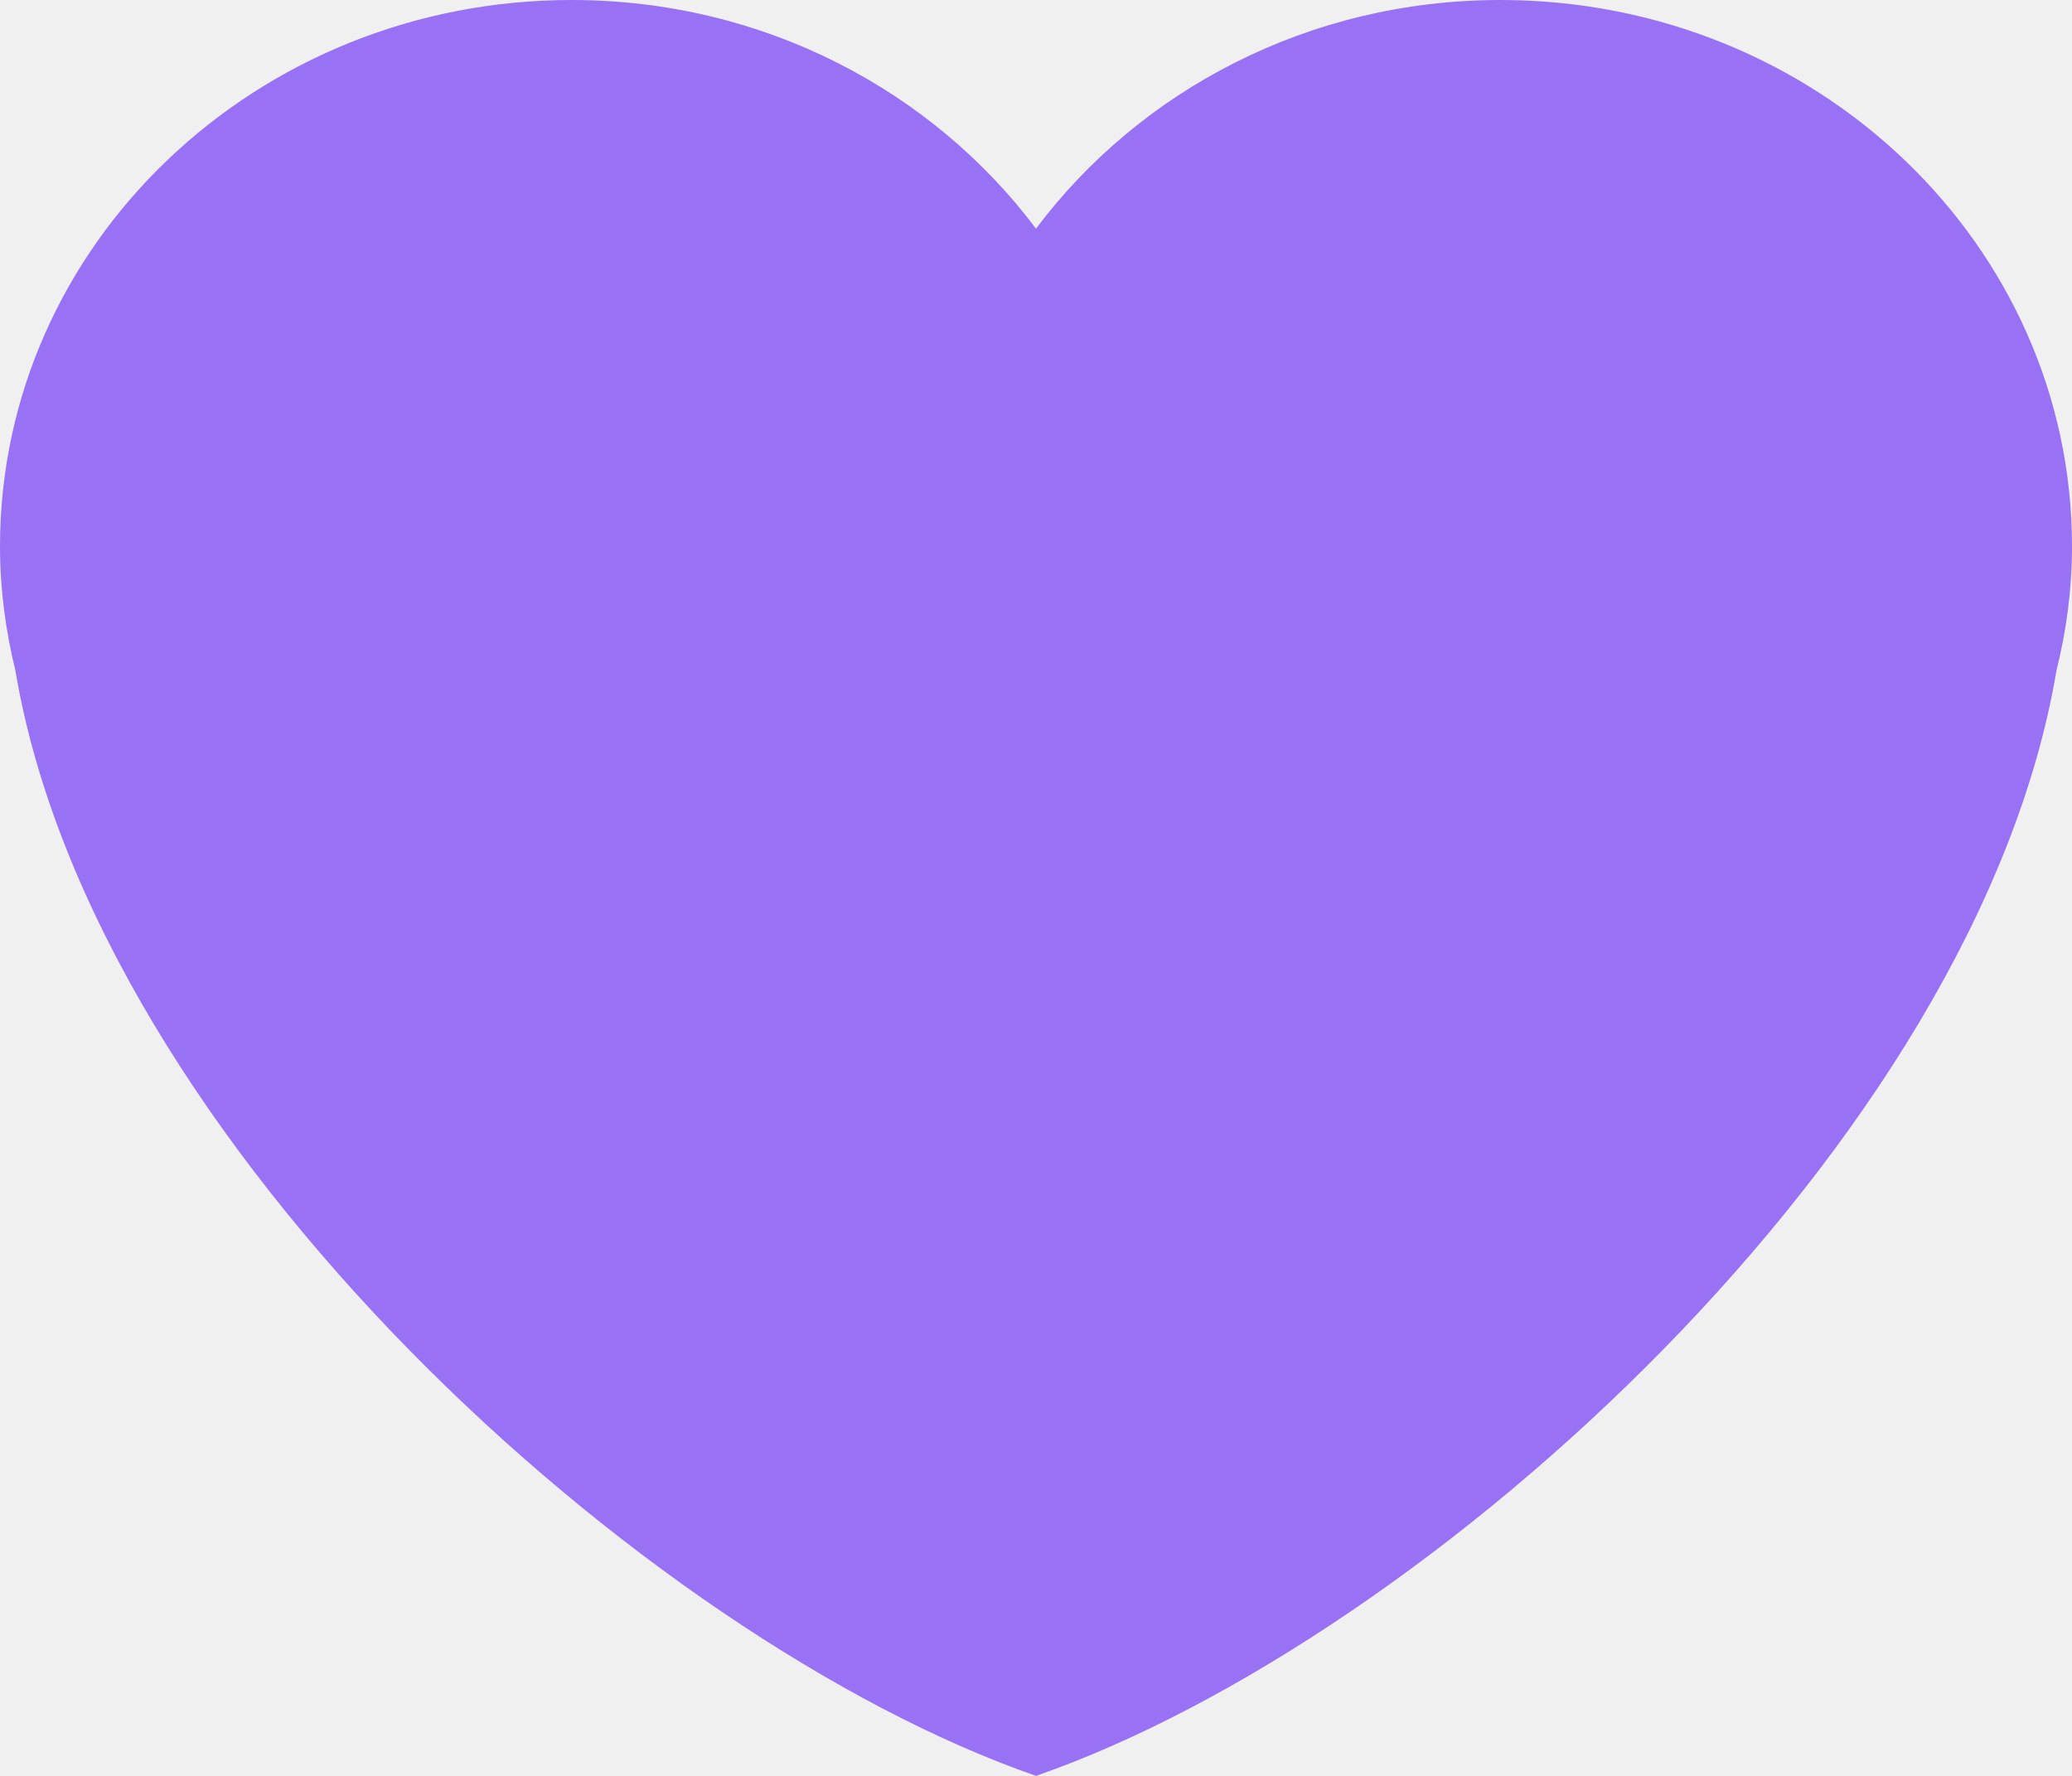
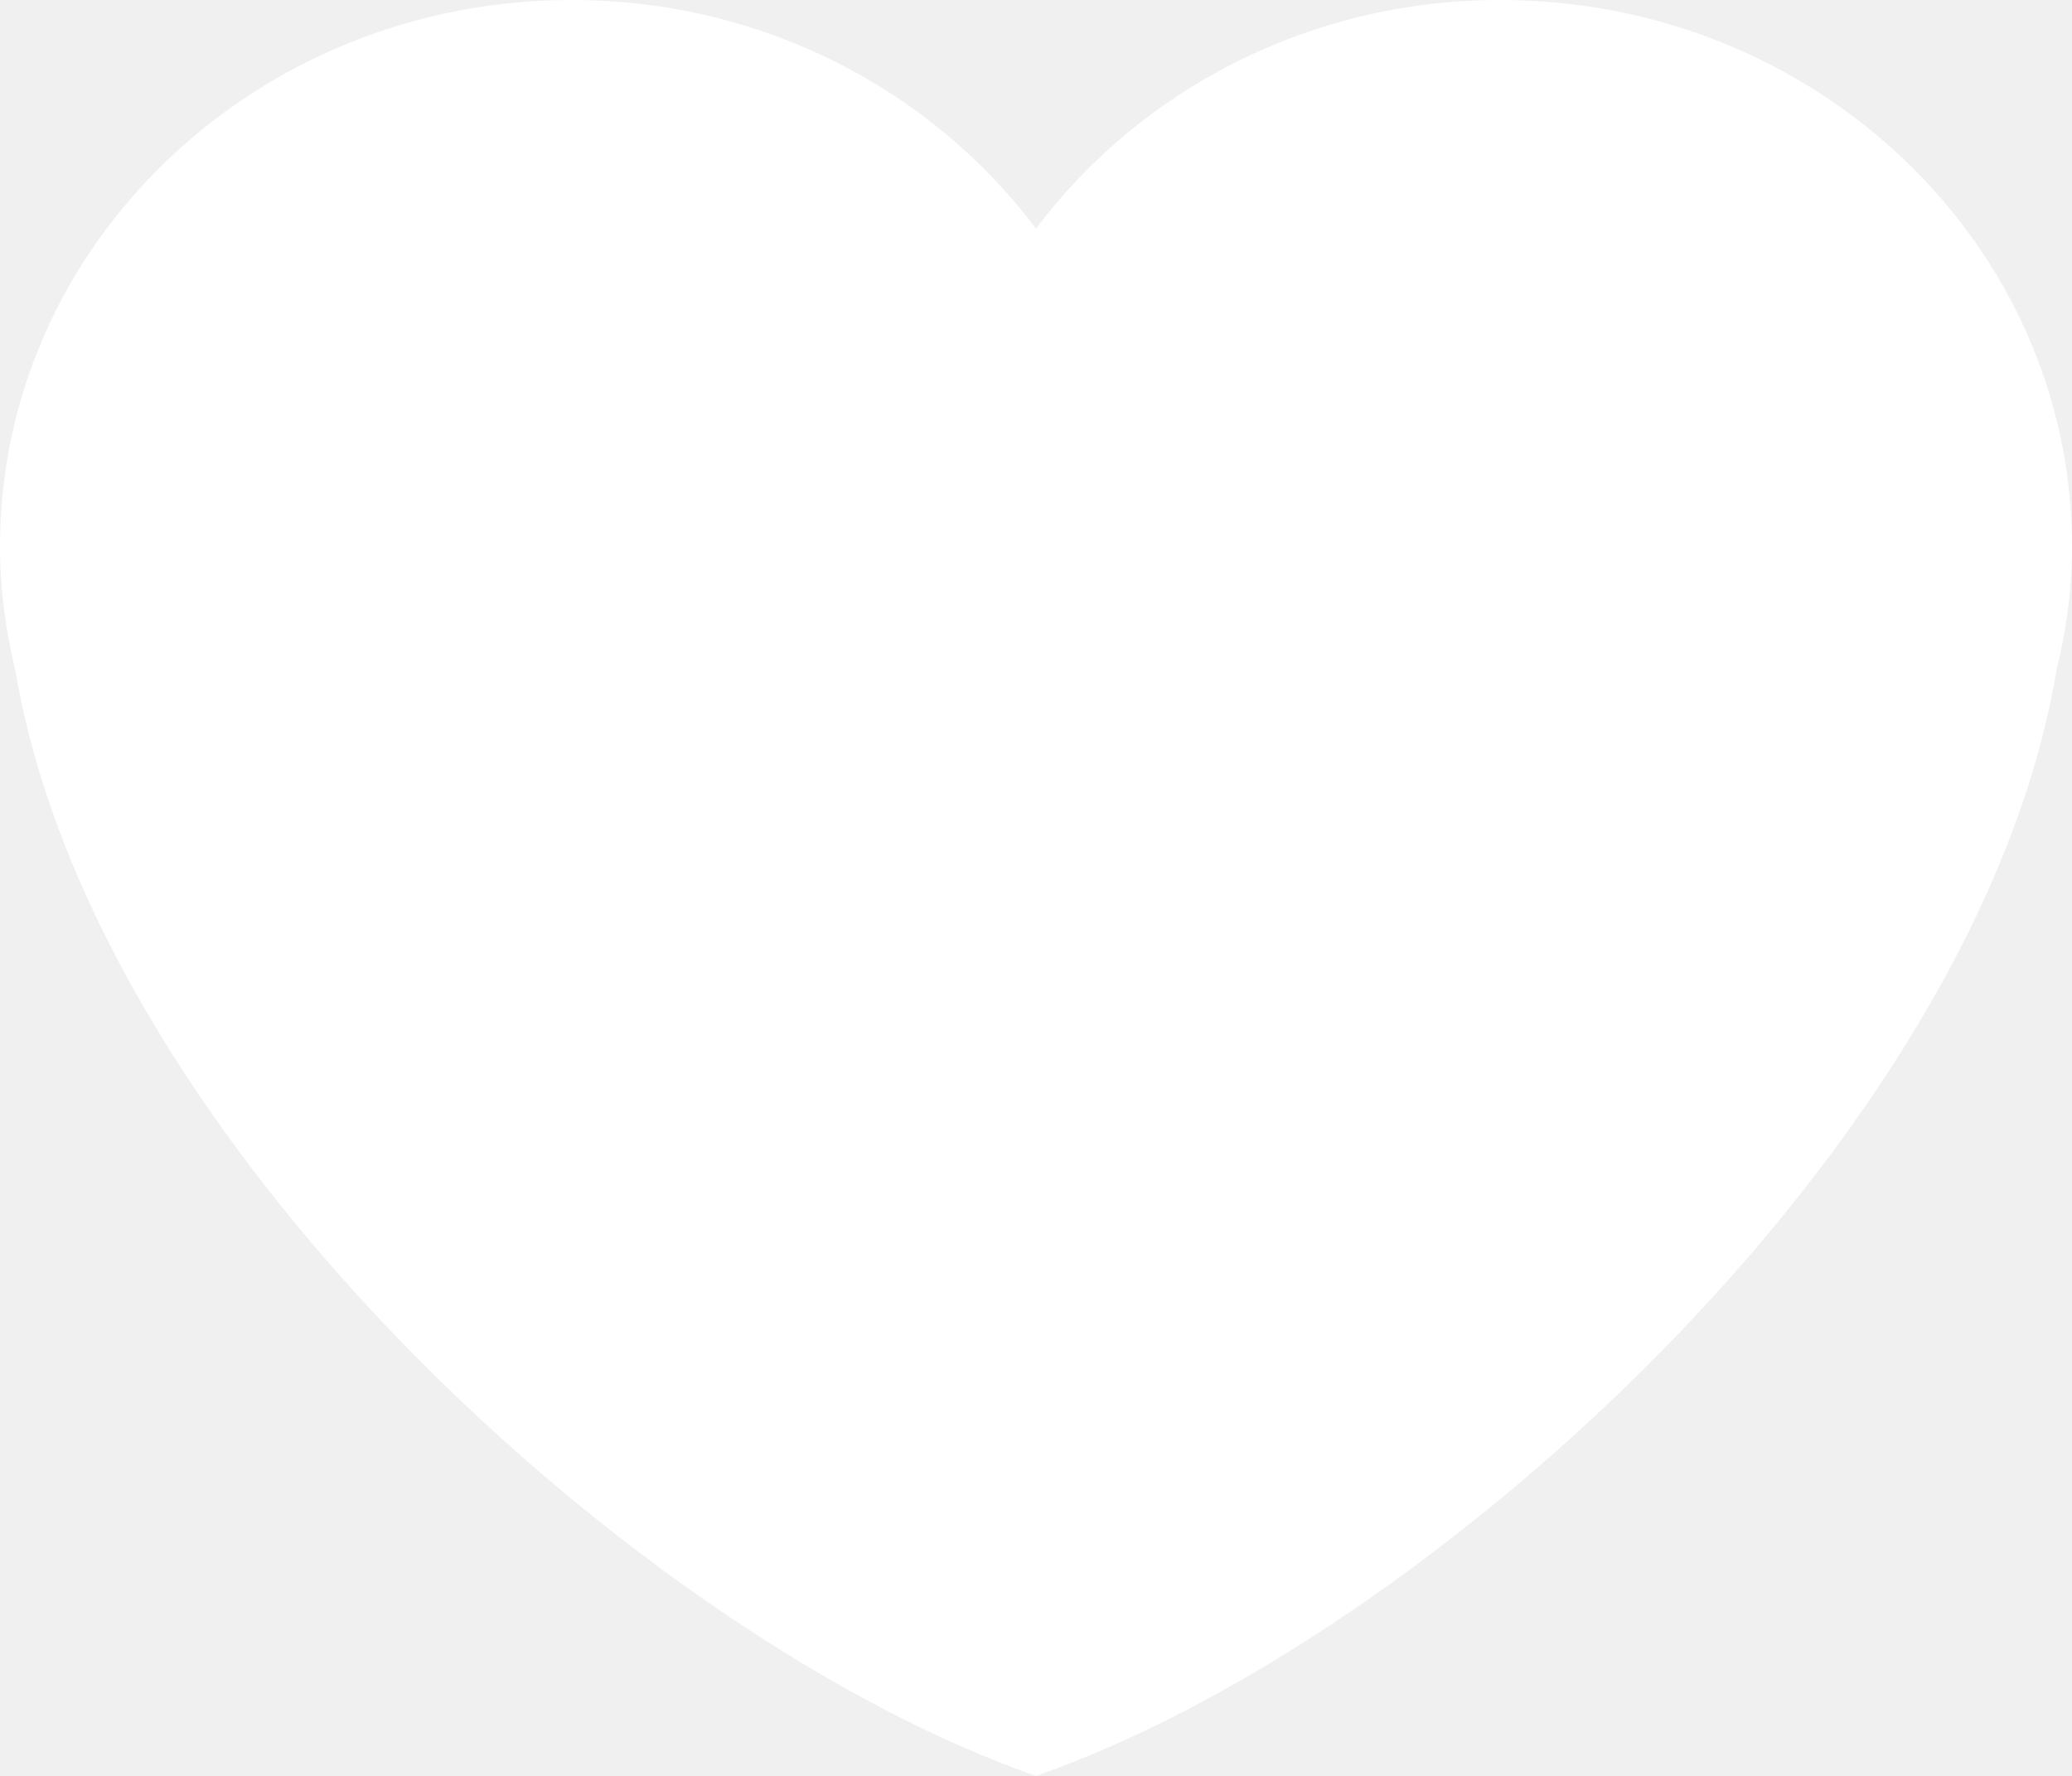
<svg xmlns="http://www.w3.org/2000/svg" width="14" height="12" viewBox="0 0 14 12" fill="none">
-   <path d="M14 3.693C14 1.653 12.271 0 10.138 0C8.843 0 7.701 0.611 7 1.545C6.299 0.611 5.157 0 3.862 0C1.729 0 0 1.653 0 3.693C0 3.981 0.038 4.261 0.104 4.531C0.64 7.717 4.345 11.077 7 12C9.655 11.077 13.36 7.717 13.895 4.531C13.962 4.262 14 3.982 14 3.693V3.693Z" fill="#9871F5" />
+   <path d="M14 3.693C14 1.653 12.271 0 10.138 0C8.843 0 7.701 0.611 7 1.545C6.299 0.611 5.157 0 3.862 0C1.729 0 0 1.653 0 3.693C0 3.981 0.038 4.261 0.104 4.531C0.64 7.717 4.345 11.077 7 12C9.655 11.077 13.36 7.717 13.895 4.531C13.962 4.262 14 3.982 14 3.693V3.693Z" fill="#fff" />
</svg>
